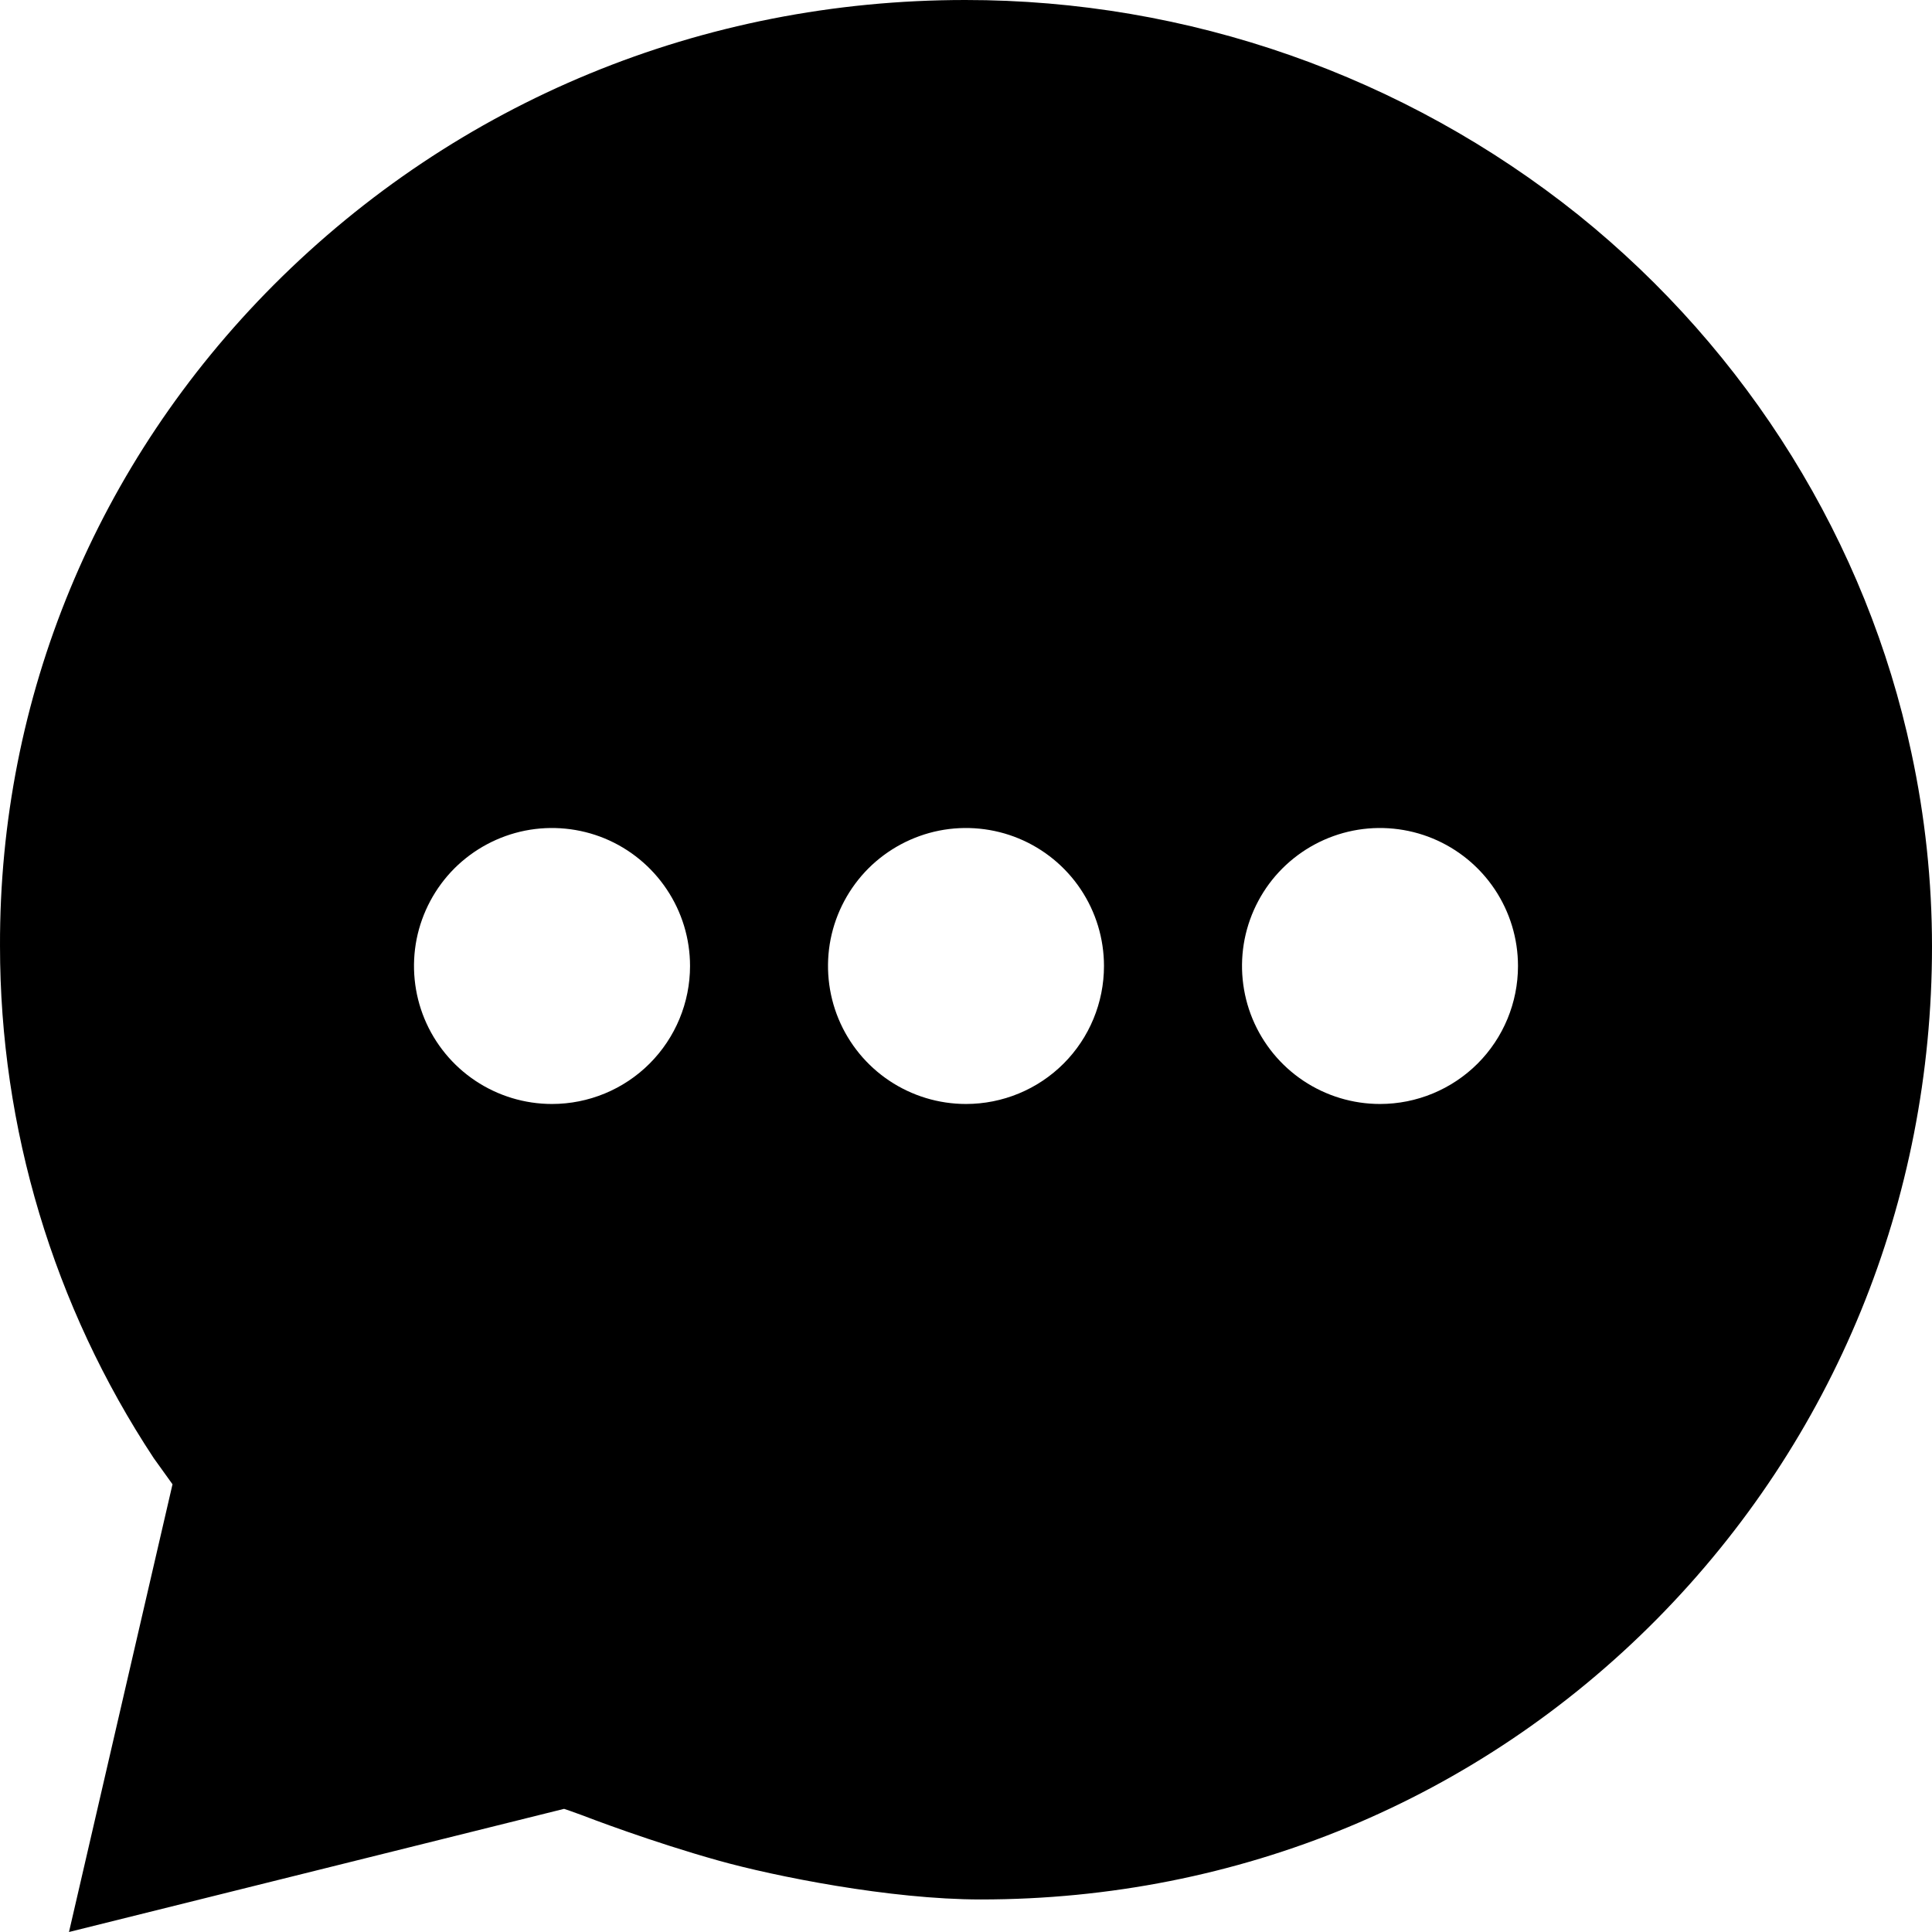
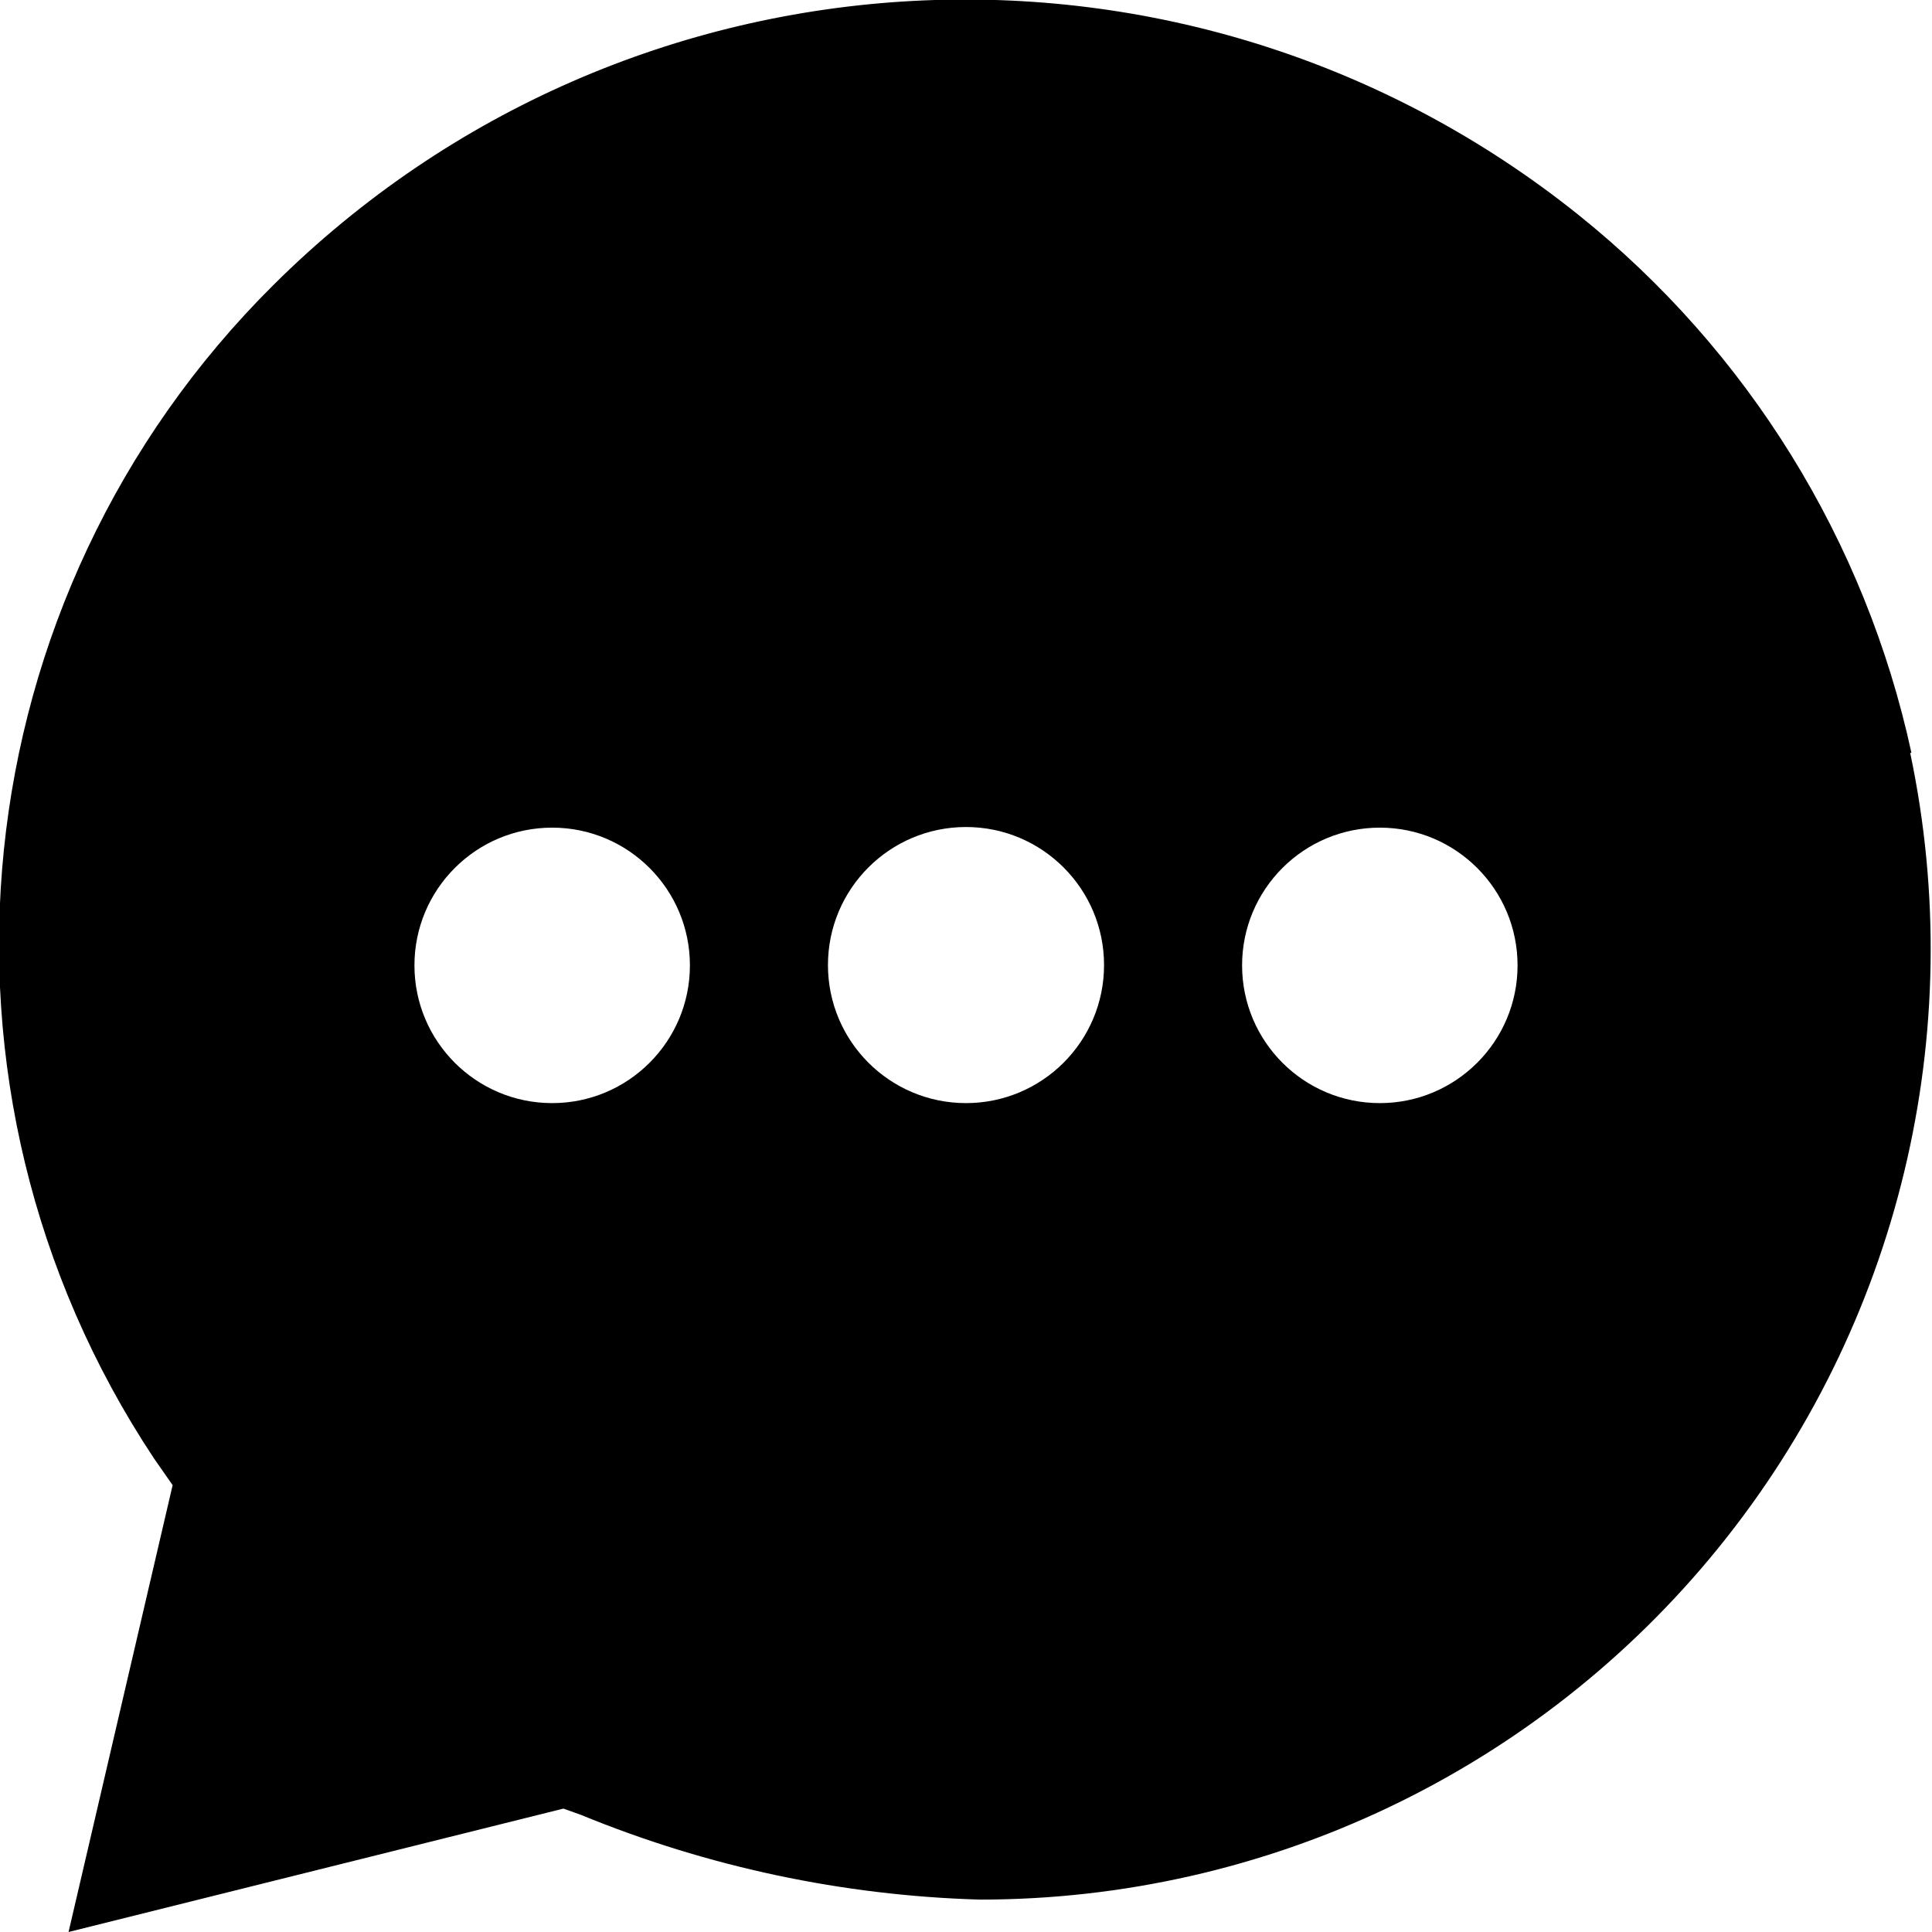
- <svg xmlns="http://www.w3.org/2000/svg" width="31" height="31" viewBox="0 0 31 31" fill="none">
-   <path id="Vector" d="M30.669 12.076C29.954 8.71 28.056 5.646 25.326 3.449C22.534 1.215 19.064 -0.002 15.488 1.92211e-06C11.272 1.92211e-06 7.335 1.624 4.391 4.573C1.547 7.427 -0.012 11.195 7.40587e-05 15.18C0 18.101 0.858 20.959 2.467 23.397L2.768 23.816L1.107 31L9.051 29.024C9.051 29.024 9.21 29.077 9.328 29.122C9.445 29.167 10.458 29.555 11.532 29.855C12.424 30.105 14.281 30.478 15.737 30.478C19.864 30.478 23.718 28.88 26.589 25.976C29.433 23.096 31 19.266 31 15.188C31 14.142 30.889 13.099 30.669 12.076ZM8.857 17.714C8.419 17.714 7.991 17.584 7.627 17.341C7.263 17.098 6.979 16.752 6.811 16.347C6.644 15.943 6.6 15.498 6.685 15.068C6.771 14.639 6.982 14.244 7.291 13.934C7.601 13.625 7.996 13.414 8.425 13.328C8.855 13.243 9.3 13.287 9.705 13.454C10.109 13.622 10.455 13.906 10.698 14.27C10.942 14.634 11.072 15.062 11.072 15.5C11.072 16.087 10.838 16.651 10.423 17.066C10.008 17.481 9.444 17.714 8.857 17.714ZM15.5 17.714C15.062 17.714 14.634 17.584 14.27 17.341C13.906 17.098 13.622 16.752 13.454 16.347C13.287 15.943 13.243 15.498 13.328 15.068C13.414 14.639 13.625 14.244 13.934 13.934C14.244 13.625 14.639 13.414 15.068 13.328C15.498 13.243 15.943 13.287 16.347 13.454C16.752 13.622 17.098 13.906 17.341 14.27C17.584 14.634 17.714 15.062 17.714 15.5C17.714 16.087 17.481 16.651 17.066 17.066C16.651 17.481 16.087 17.714 15.5 17.714ZM22.143 17.714C21.705 17.714 21.277 17.584 20.913 17.341C20.549 17.098 20.265 16.752 20.097 16.347C19.93 15.943 19.886 15.498 19.971 15.068C20.057 14.639 20.267 14.244 20.577 13.934C20.887 13.625 21.281 13.414 21.711 13.328C22.14 13.243 22.586 13.287 22.99 13.454C23.395 13.622 23.741 13.906 23.984 14.27C24.227 14.634 24.357 15.062 24.357 15.5C24.357 16.087 24.124 16.651 23.709 17.066C23.293 17.481 22.73 17.714 22.143 17.714Z" fill="black" />
+ <svg xmlns="http://www.w3.org/2000/svg" fill="none" viewBox="0 0 31 31">
+   <path fill="#000" d="M30.67 12.08a15.18 15.18 0 0 0-5.34-8.63A15.74 15.74 0 0 0 4.39 4.57 14.92 14.92 0 0 0 2.47 23.4l.3.43L1.1 31l7.94-1.98.28.1a18.23 18.23 0 0 0 6.4 1.36 15.25 15.25 0 0 0 14.93-18.4ZM8.86 17.7a2.21 2.21 0 1 1 0-4.42 2.21 2.21 0 0 1 0 4.42Zm6.64 0a2.21 2.21 0 1 1 0-4.43 2.21 2.21 0 0 1 0 4.43Zm6.64 0a2.21 2.21 0 1 1 0-4.42 2.21 2.21 0 0 1 0 4.42Z" />
</svg>
